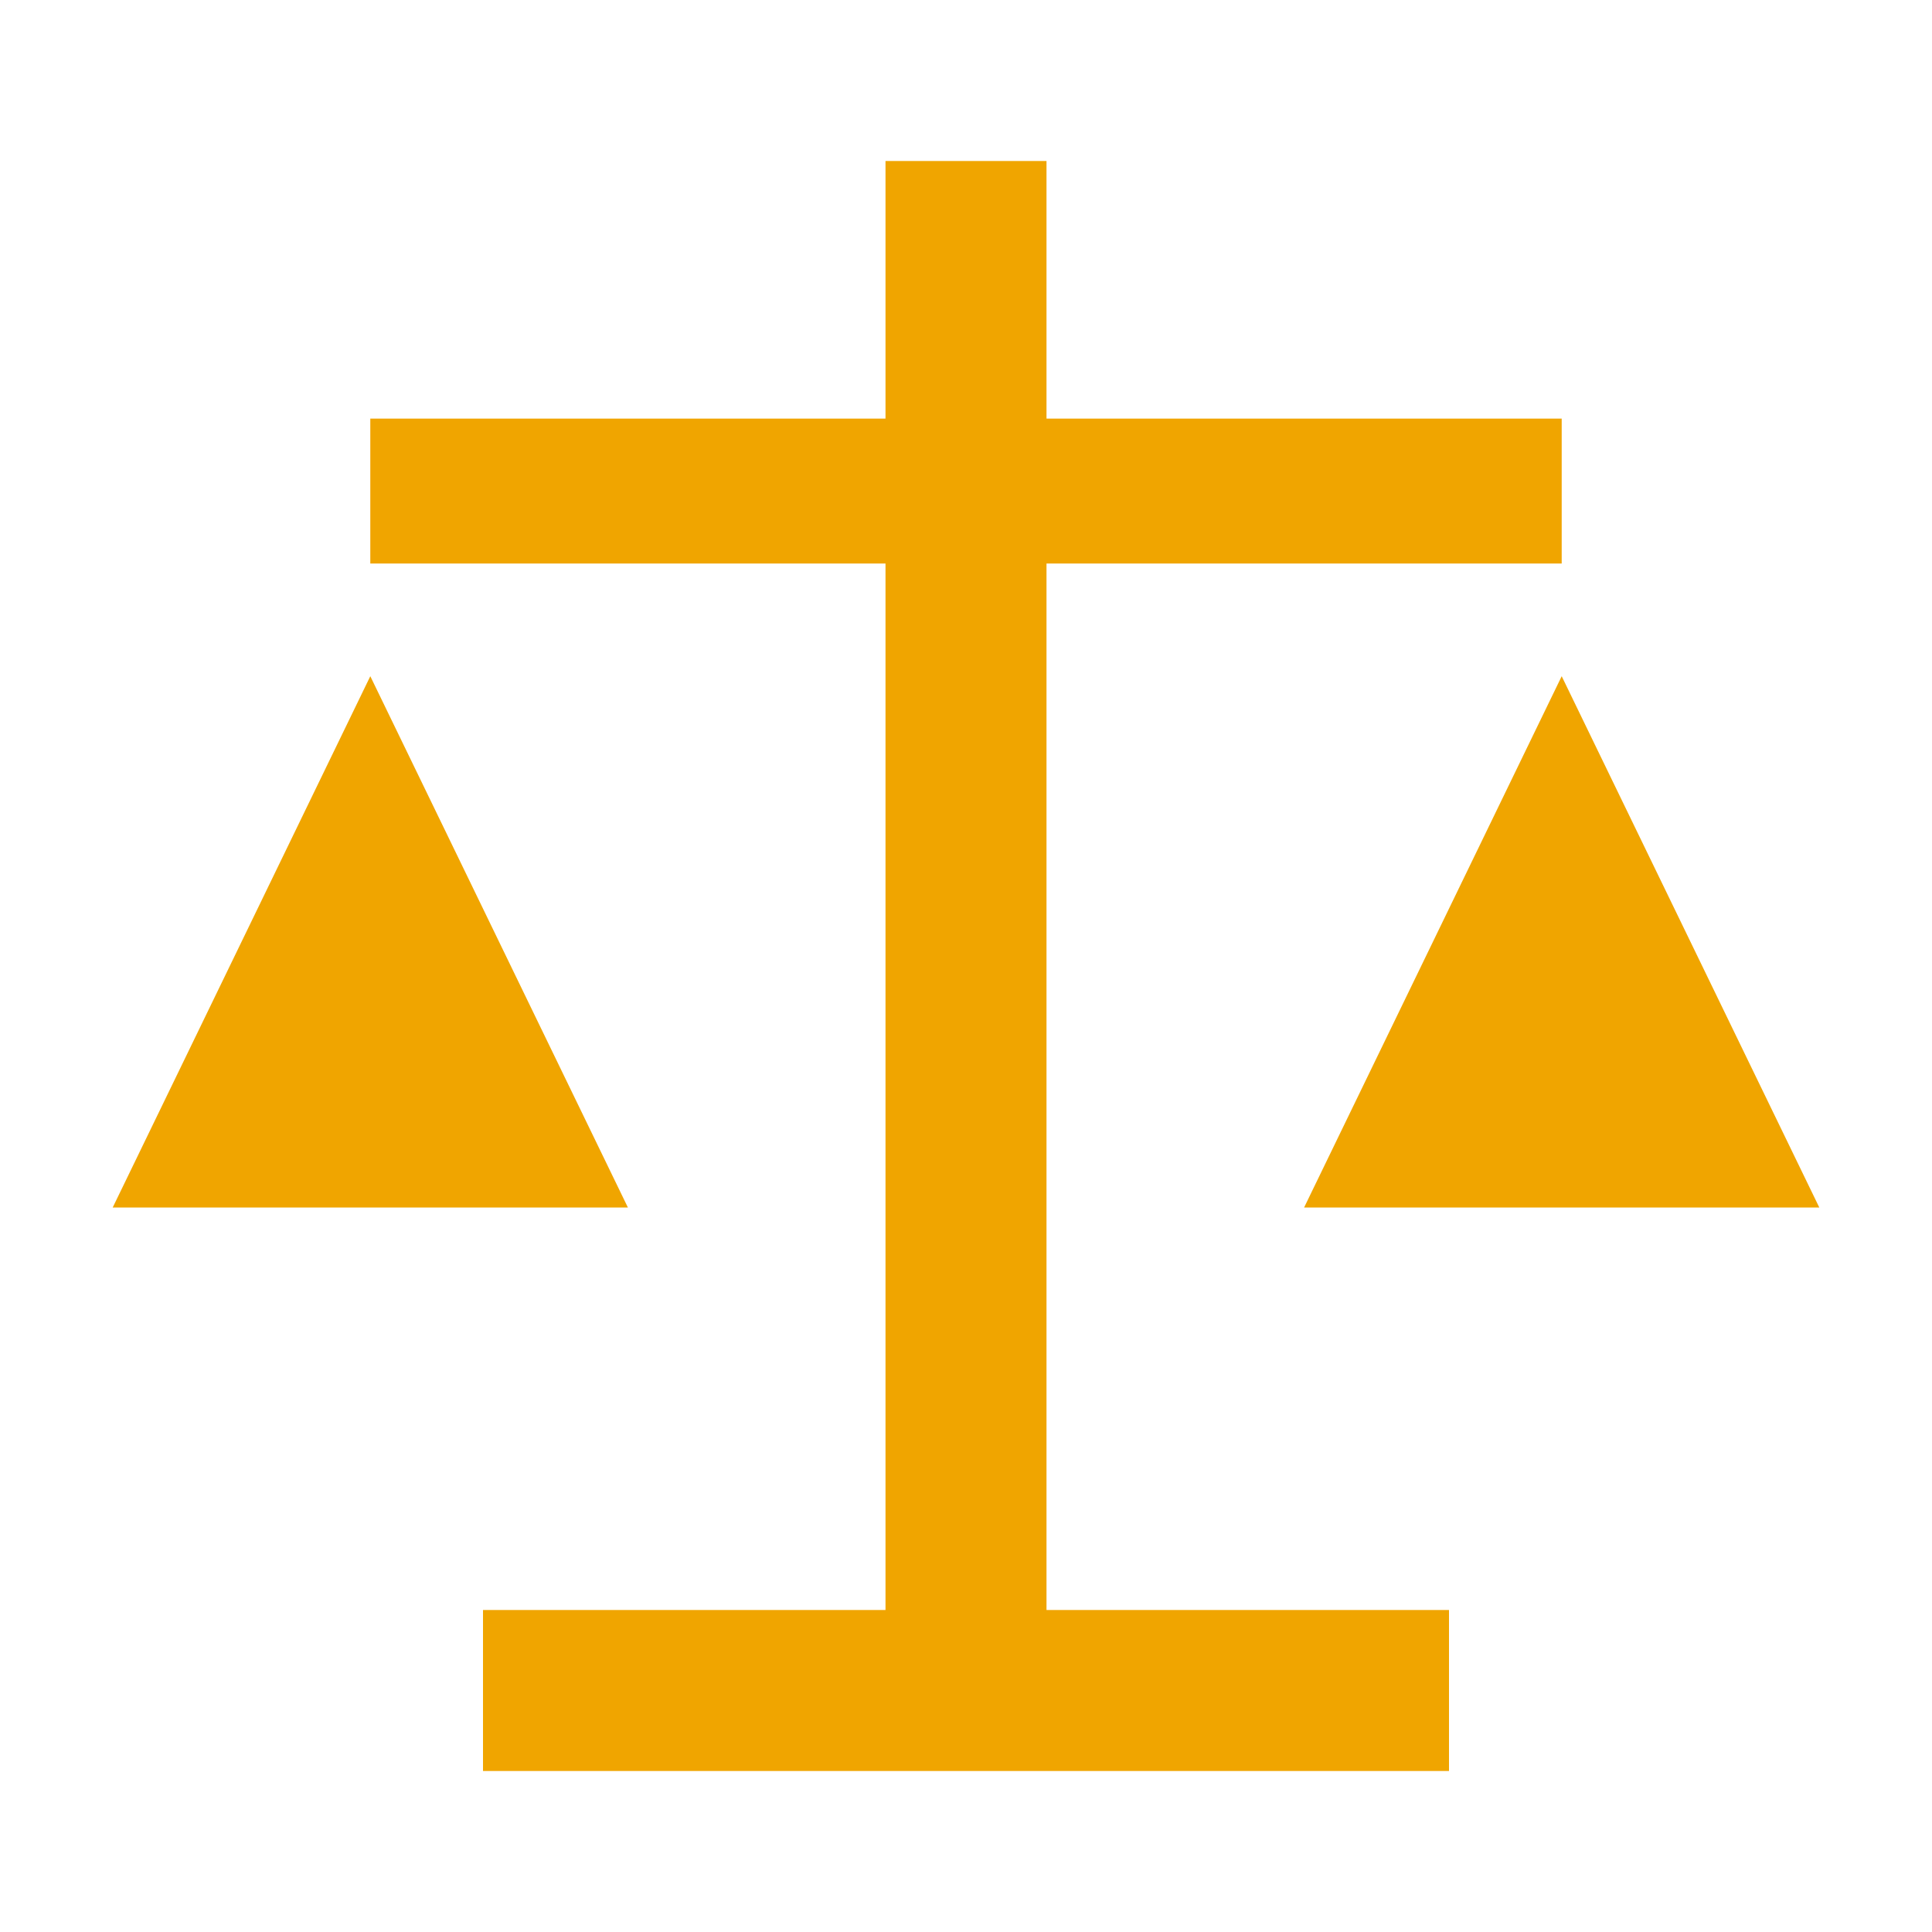
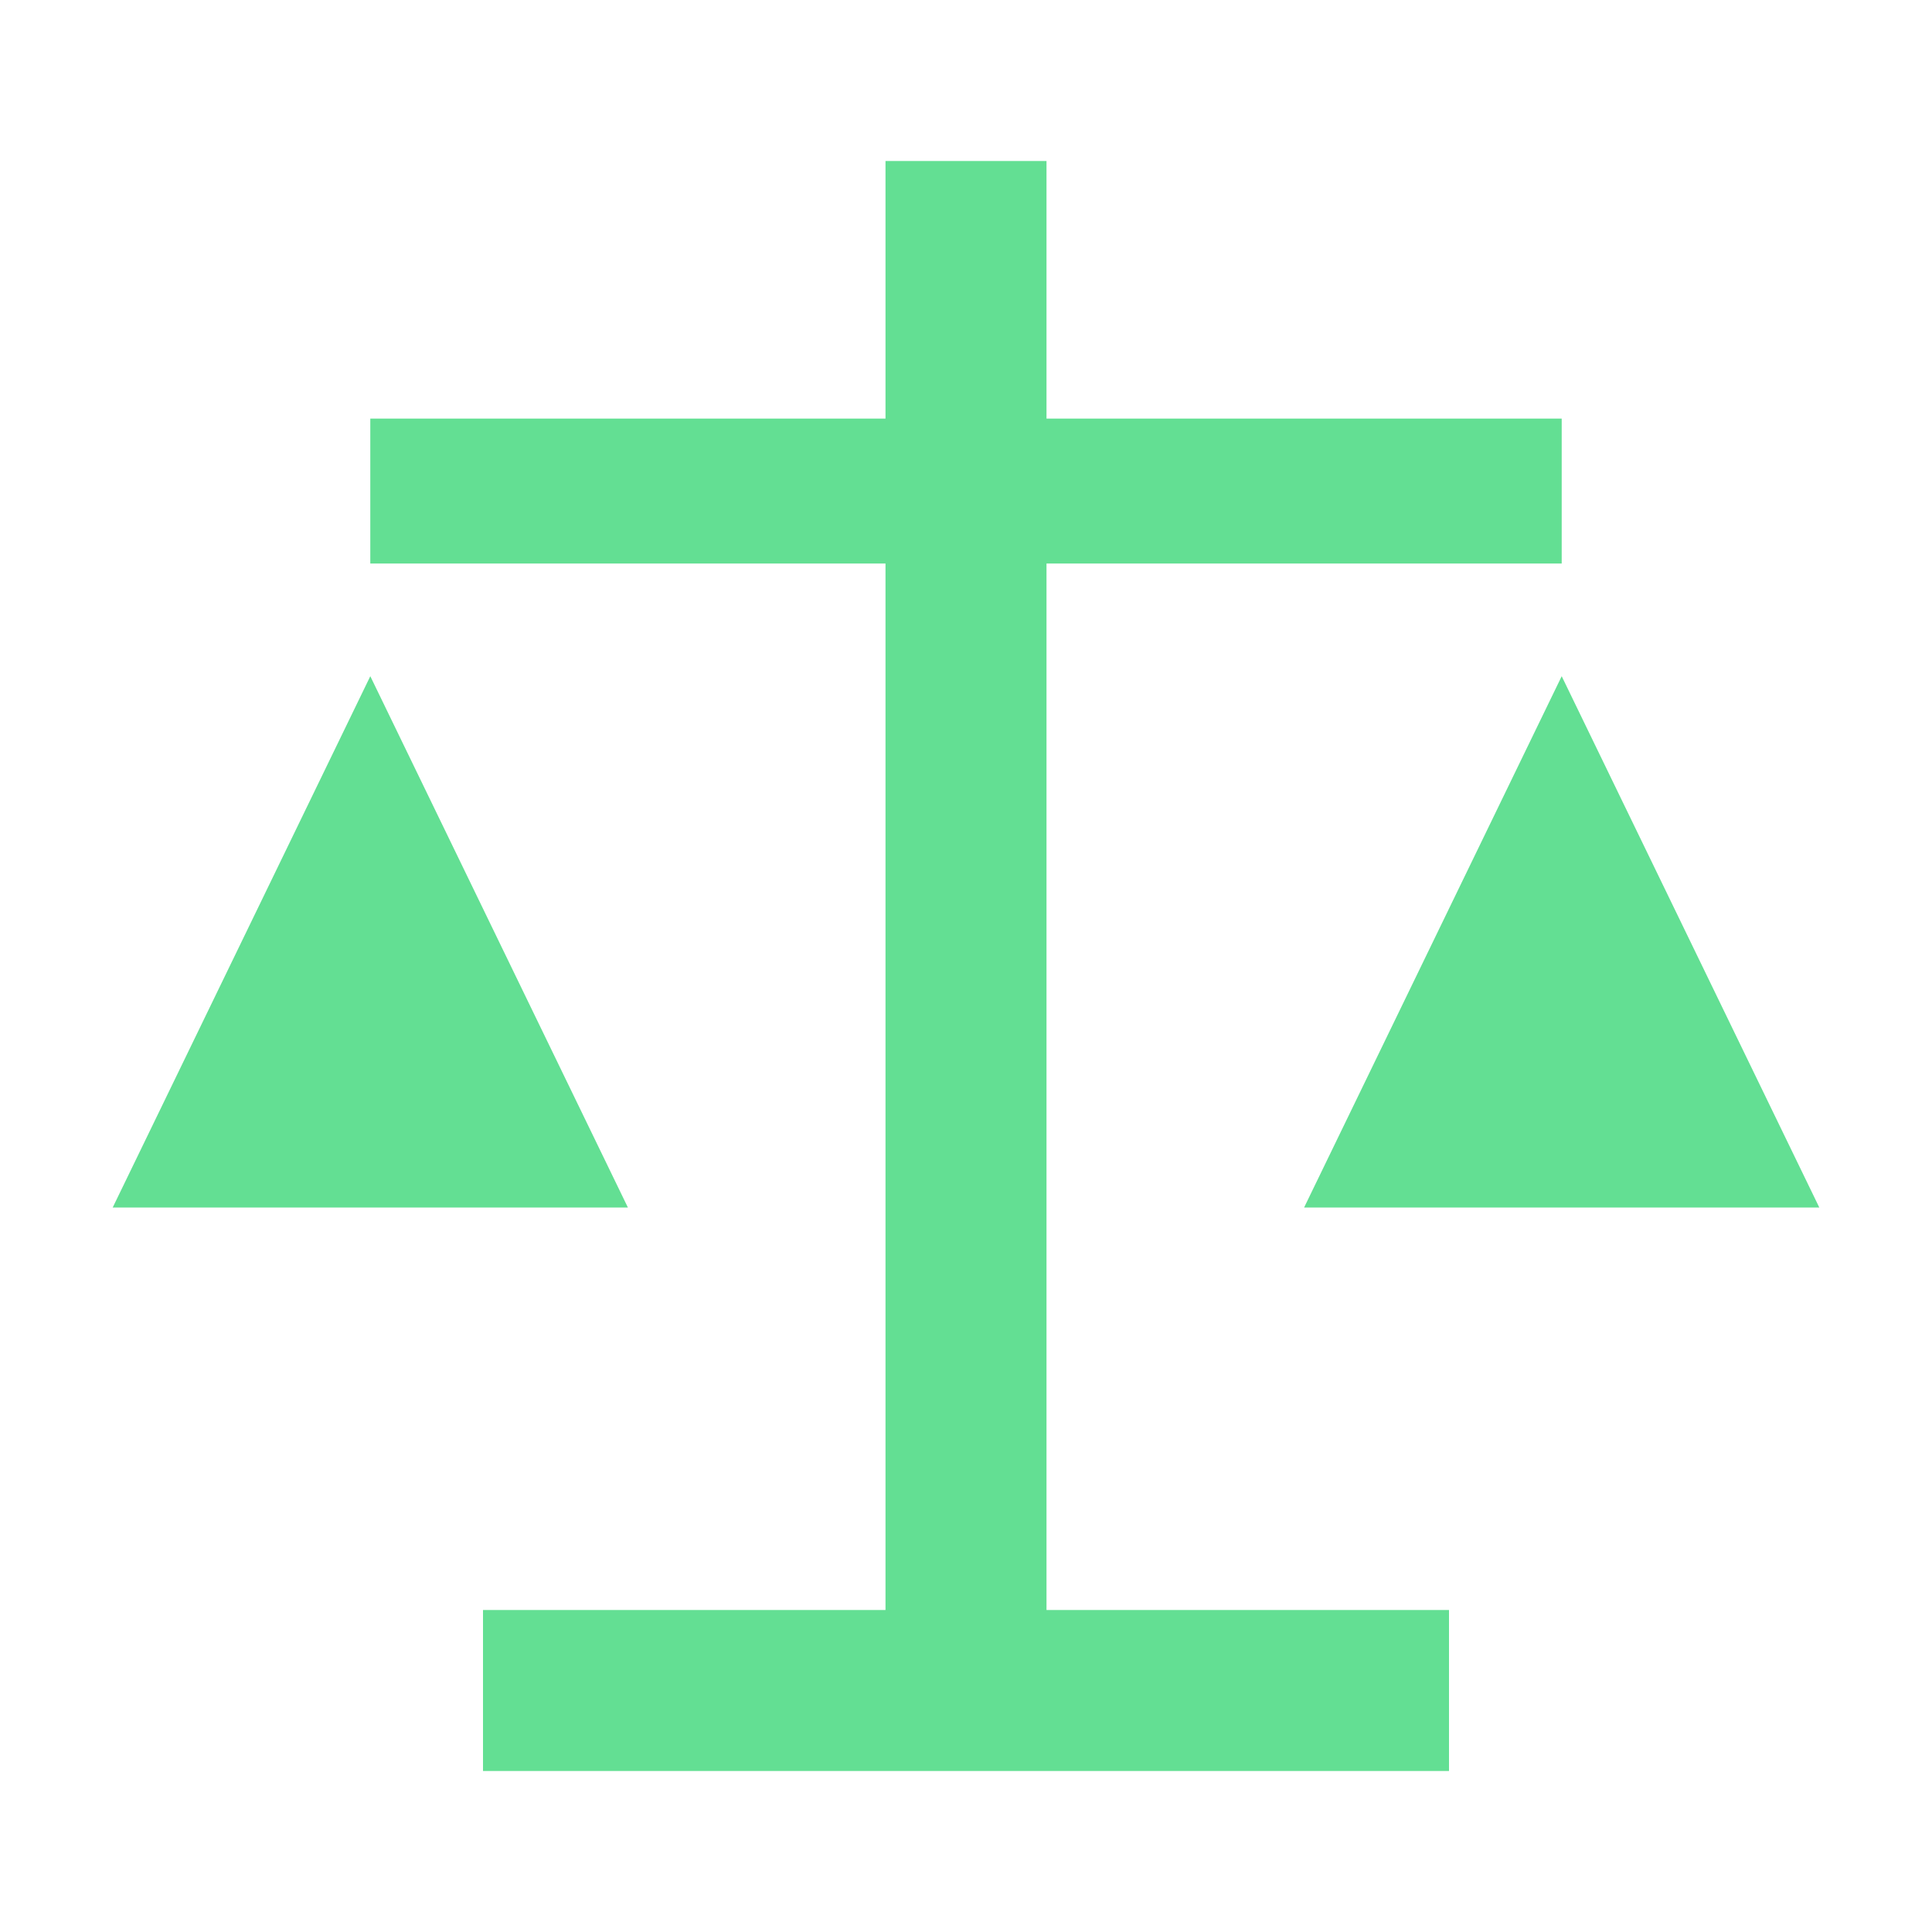
- <svg xmlns="http://www.w3.org/2000/svg" viewBox="0 0 24 24" width="24" height="24" fill="#F0A500" role="img" aria-label="responsible strand">
+ <svg xmlns="http://www.w3.org/2000/svg" viewBox="0 0 24 24" width="24" height="24" fill="#63DF93" role="img" aria-label="responsible strand">
  <path d="M11 2 h2 v3.2 h6.4 v1.8 H13 V20 h5 v2 H6 v-2 h5 V7 H4.6 V5.2 H11 Z M4.6 8.4 L1.4 15 h6.4 Z M19.4 8.4 L16.2 15 h6.4 Z" />
</svg>
